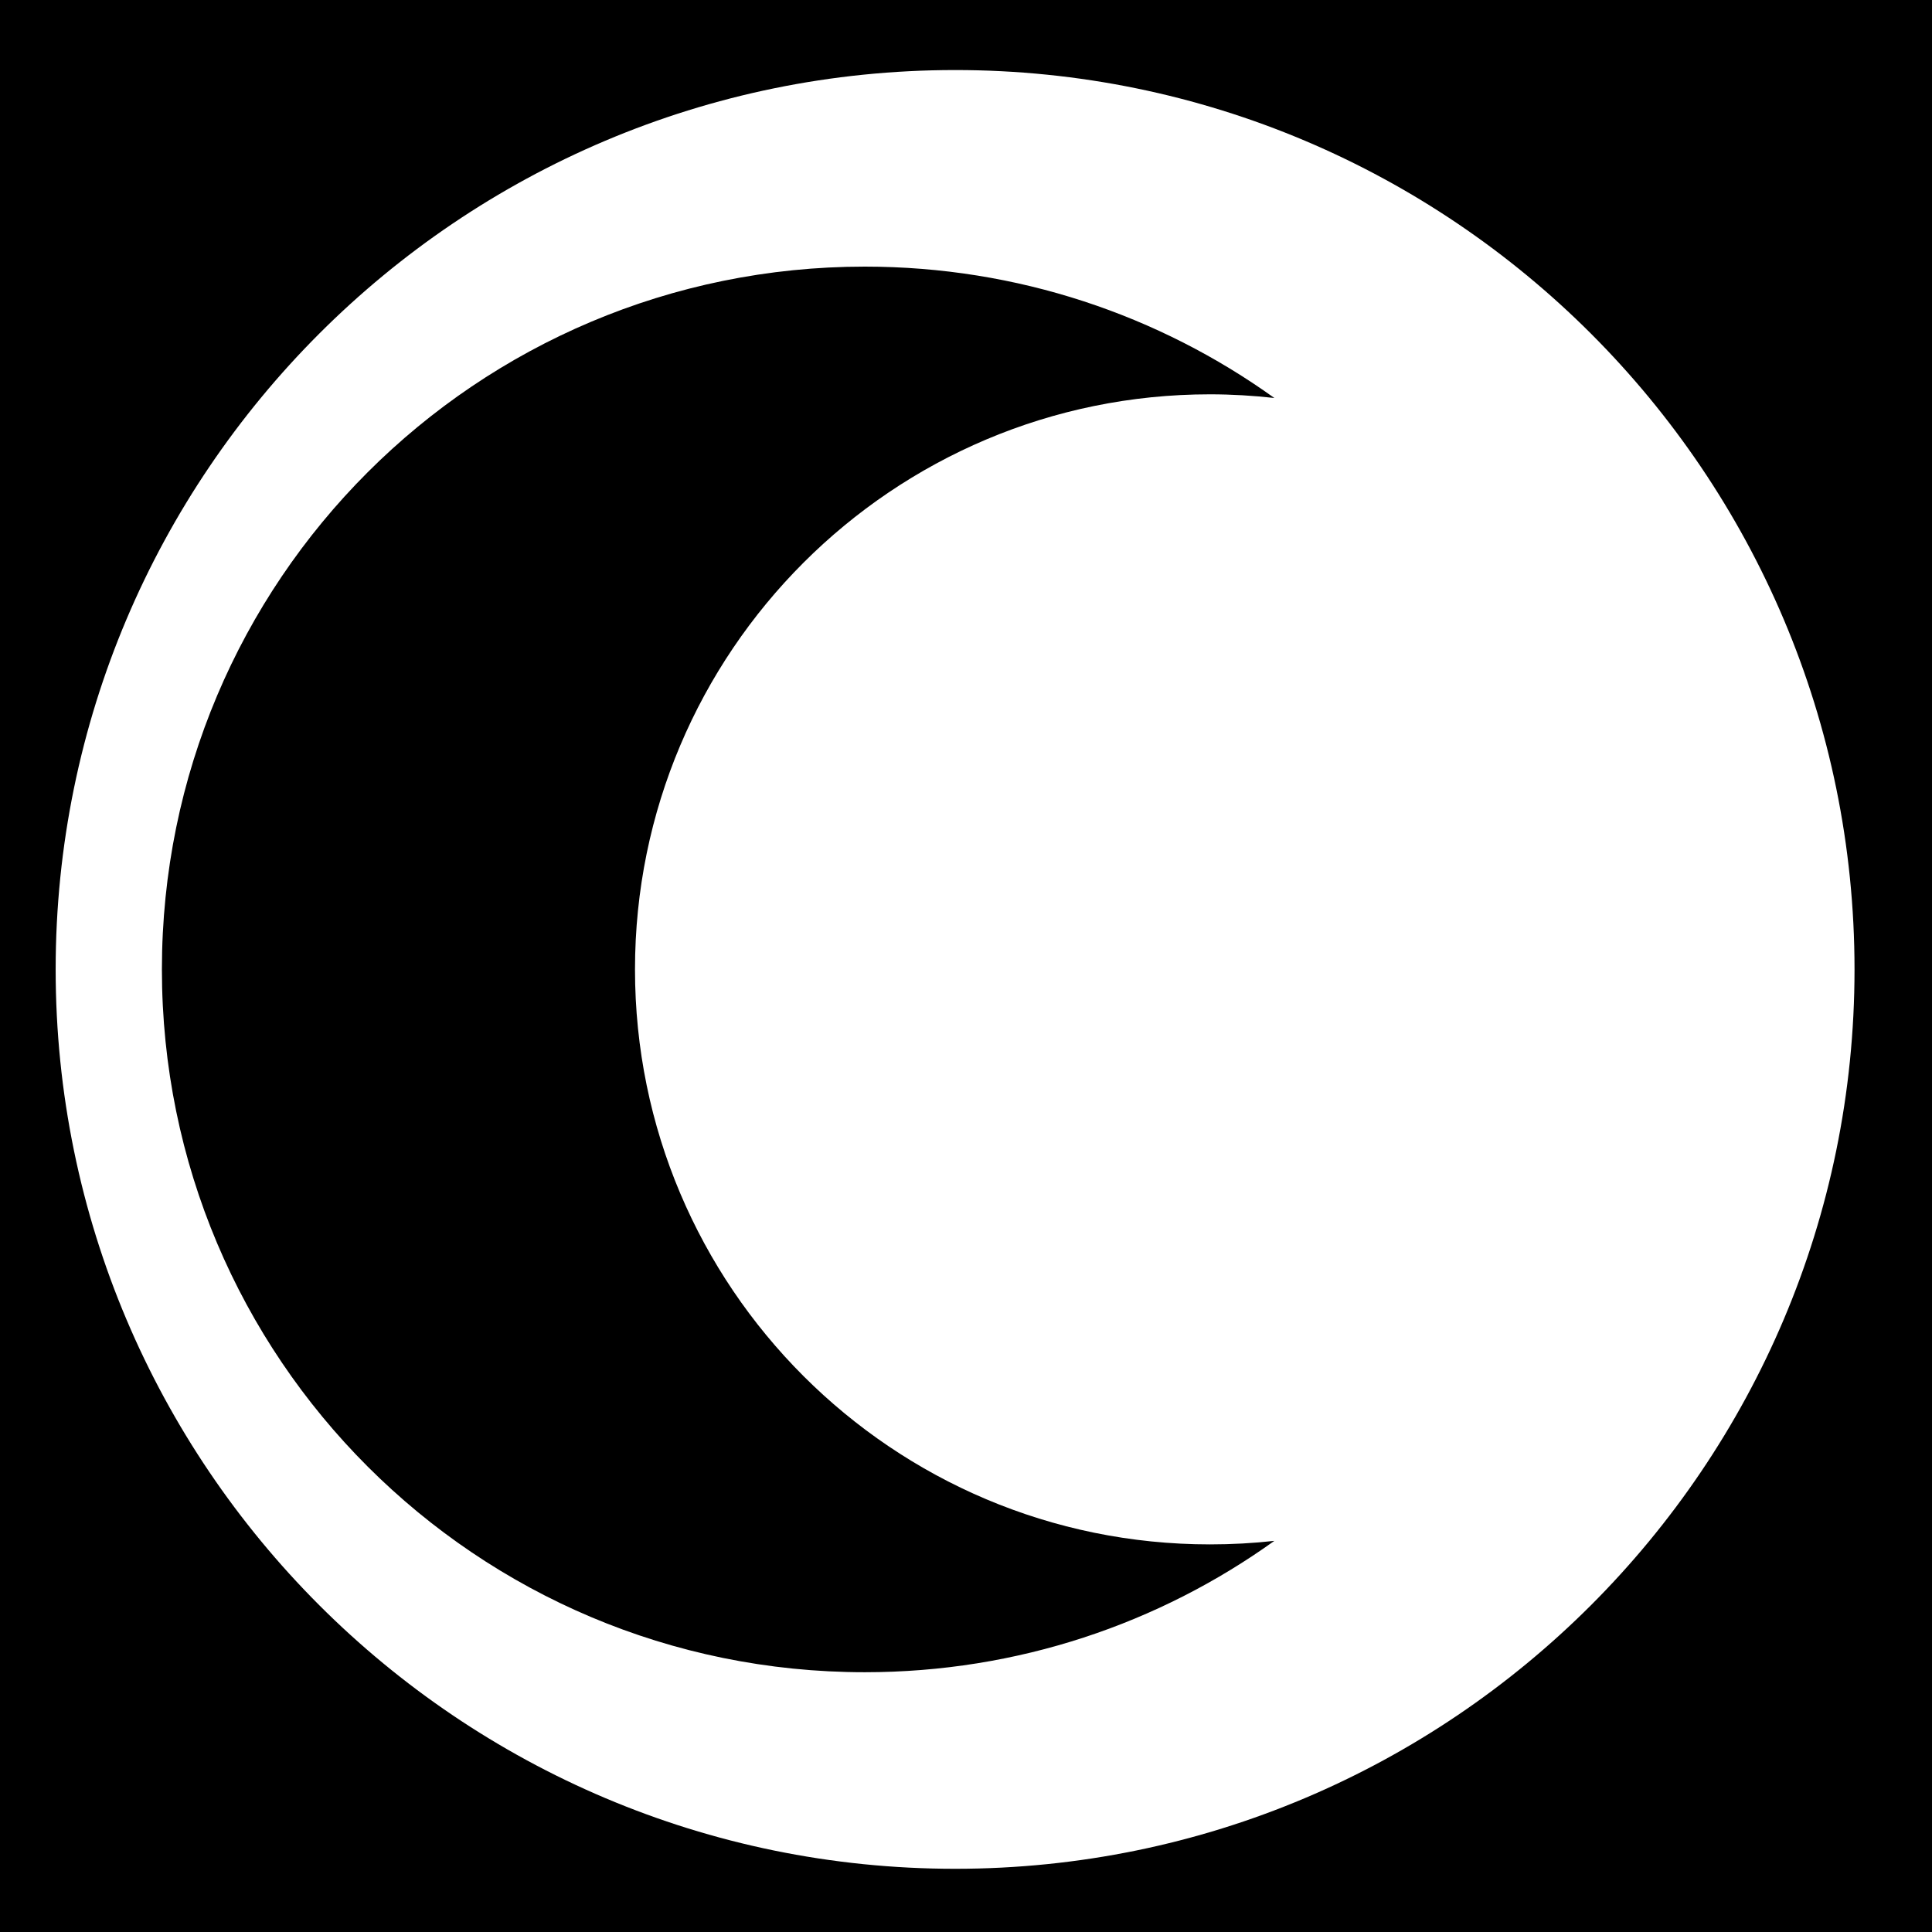
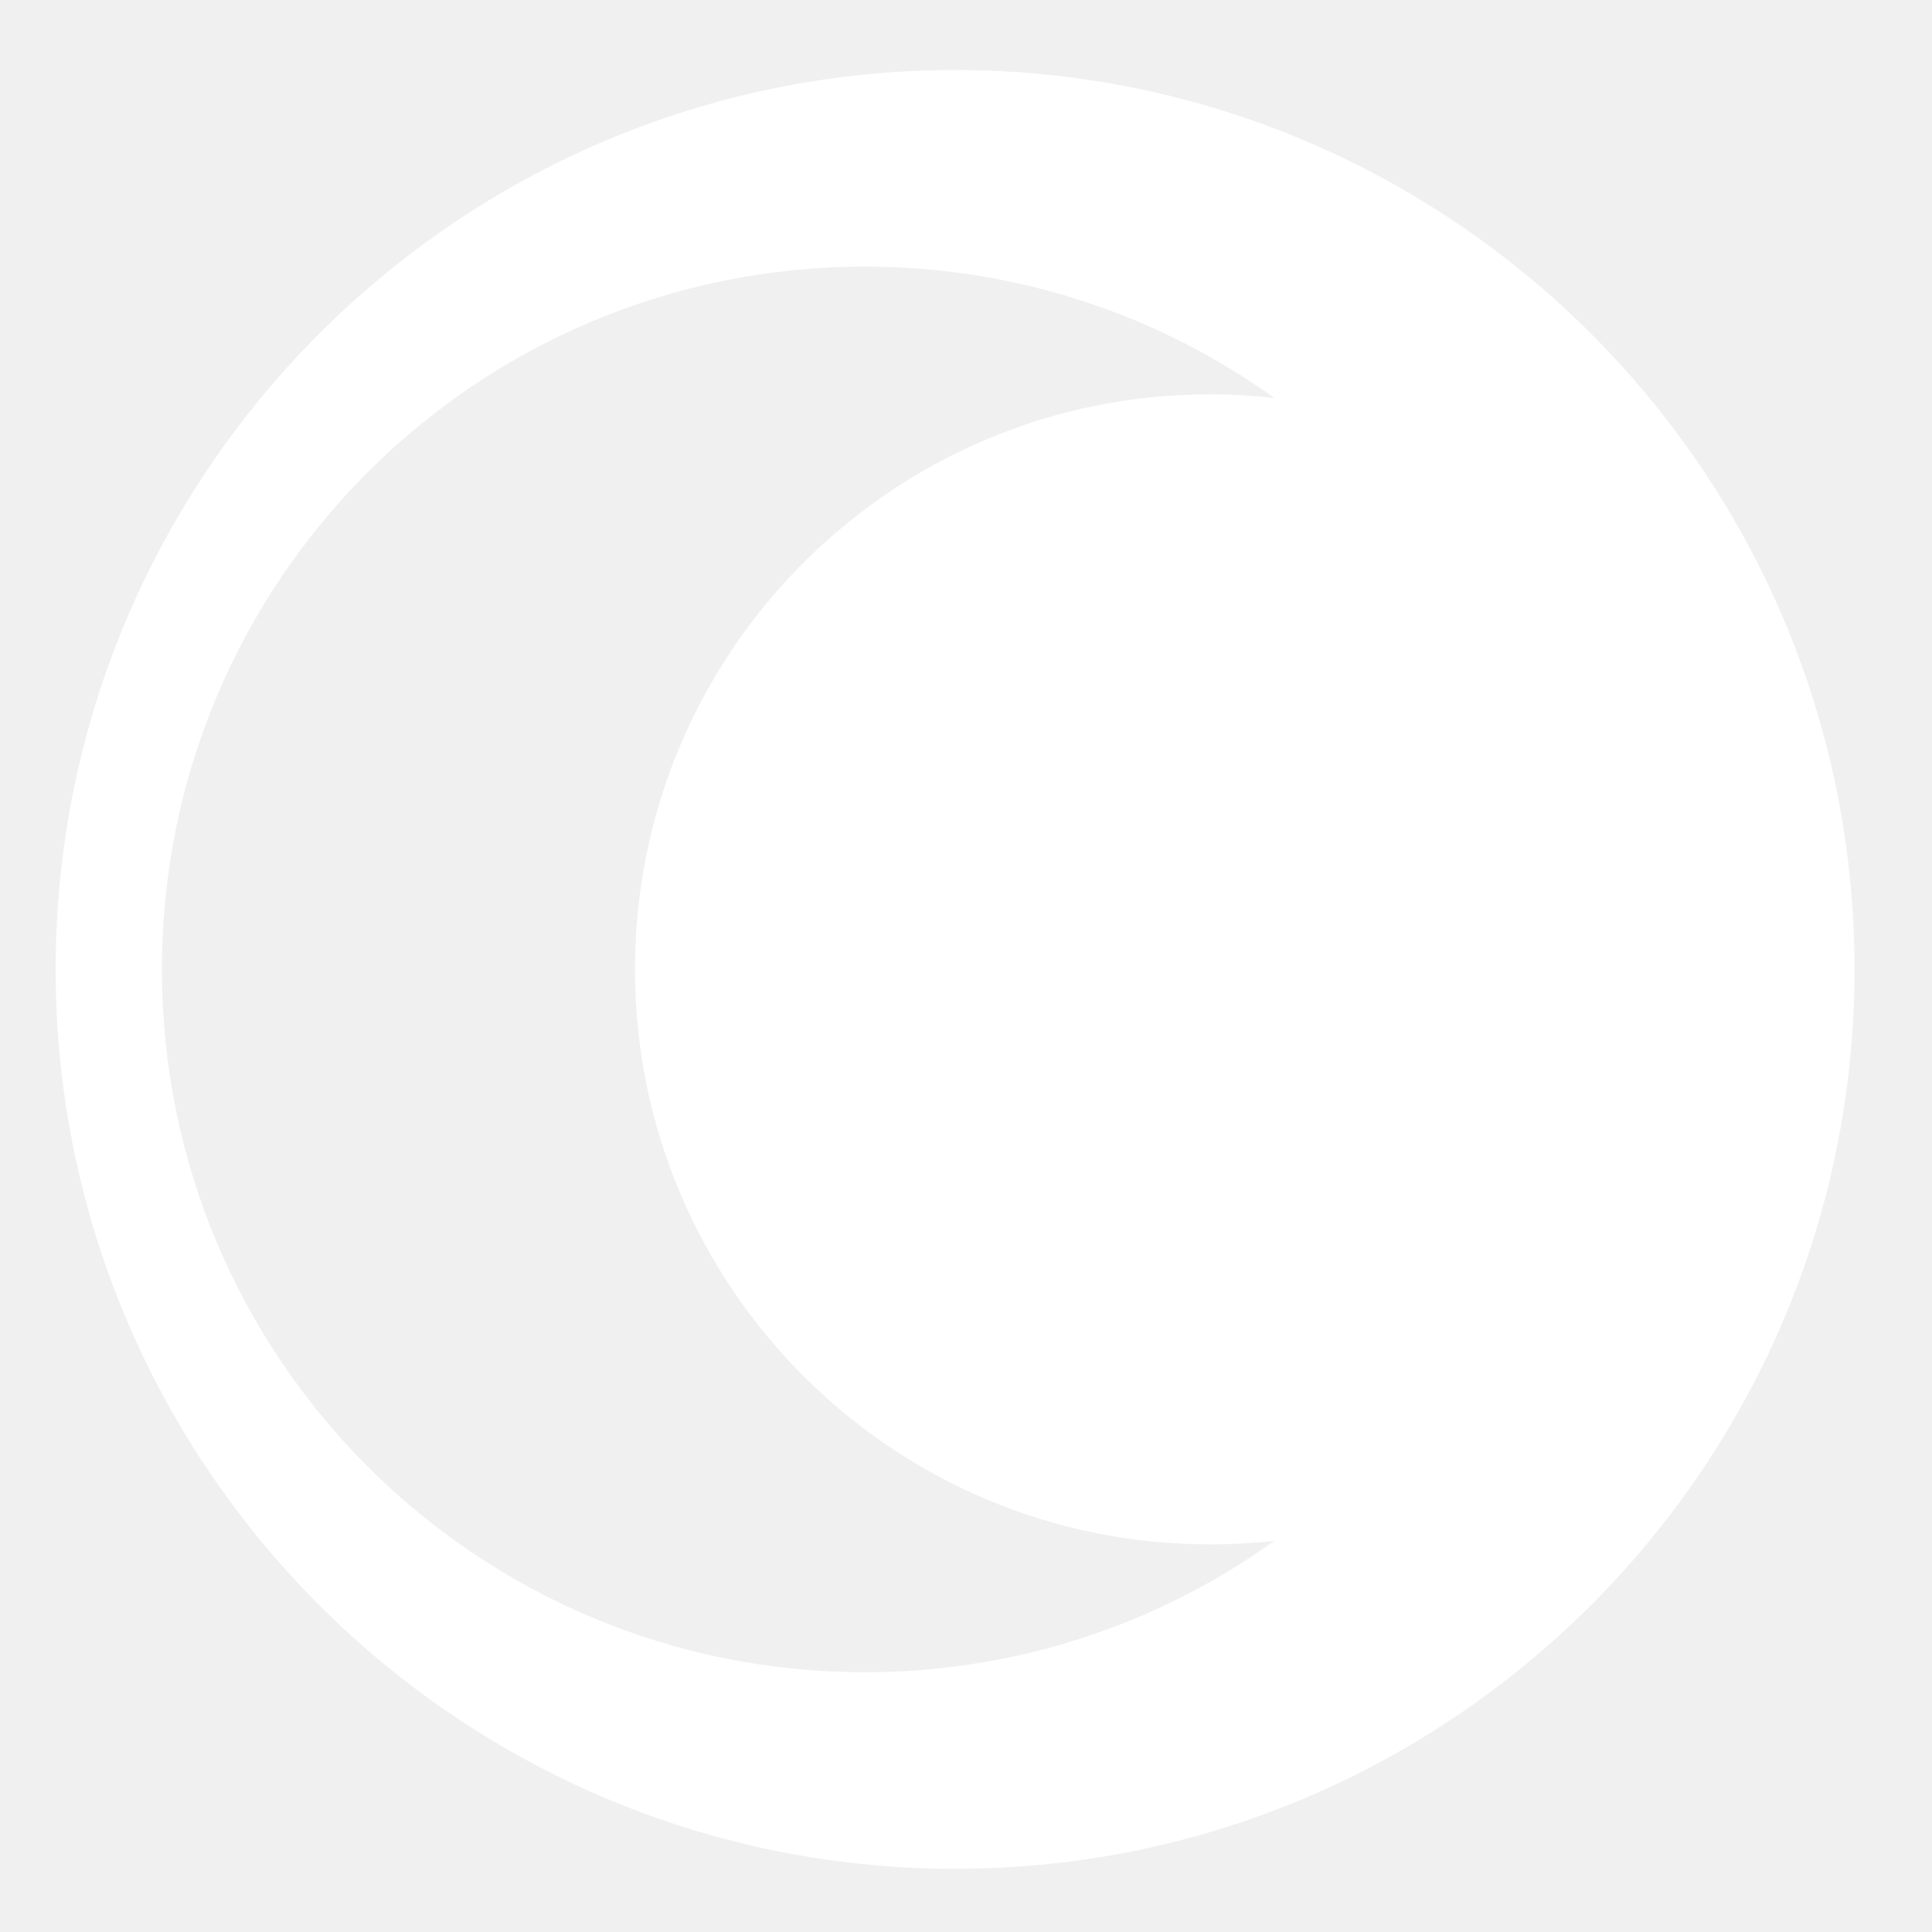
- <svg xmlns="http://www.w3.org/2000/svg" viewBox="0 0 512 512" style="height: 512px; width: 512px;">
-   <path d="M0 0h512v512H0z" fill="#000" fill-opacity="1" />
-   <g class="" transform="translate(0,0)" style="">
-     <path d="M253.125 18.563c-131.53 0-238.375 106.813-238.375 238.343 0 131.53 106.846 238.344 238.375 238.344 131.53 0 238.344-106.815 238.344-238.344 0-131.528-106.816-238.344-238.345-238.344zm-23.938 52.093c40.517 0 77.988 12.904 108.532 34.813-5.597-.624-11.302-.97-17.064-.97-84.157 0-152.375 68.25-152.375 152.406 0 84.157 68.22 152.375 152.376 152.375 5.762 0 11.467-.313 17.063-.936-30.545 21.91-68.016 34.812-108.533 34.812-102.98 0-186.28-83.272-186.28-186.25 0-102.977 83.3-186.25 186.28-186.25z" fill="#fff" fill-opacity="1" />
+ <svg xmlns="http://www.w3.org/2000/svg" width="100%" height="100%" viewBox="0 0 512 512" version="1.1" xml:space="preserve" style="fill-rule:evenodd;clip-rule:evenodd;stroke-linejoin:round;stroke-miterlimit:2;">
+   <g>
+     <path d="M253.125,18.563C121.595,18.563 14.75,125.376 14.75,256.906C14.75,388.436 121.596,495.25 253.125,495.25C384.655,495.25 491.469,388.435 491.469,256.906C491.469,125.378 384.653,18.562 253.124,18.562L253.125,18.563ZM229.187,70.656C269.704,70.656 307.175,83.56 337.719,105.469C332.122,104.845 326.417,104.499 320.655,104.499C236.498,104.499 168.28,172.749 168.28,256.905C168.28,341.062 236.5,409.28 320.656,409.28C326.418,409.28 332.123,408.967 337.719,408.344C307.174,430.254 269.703,443.156 229.186,443.156C126.206,443.156 42.906,359.884 42.906,256.906C42.906,153.929 126.206,70.656 229.186,70.656L229.187,70.656Z" style="fill:white;fill-rule:nonzero;" />
  </g>
</svg>
